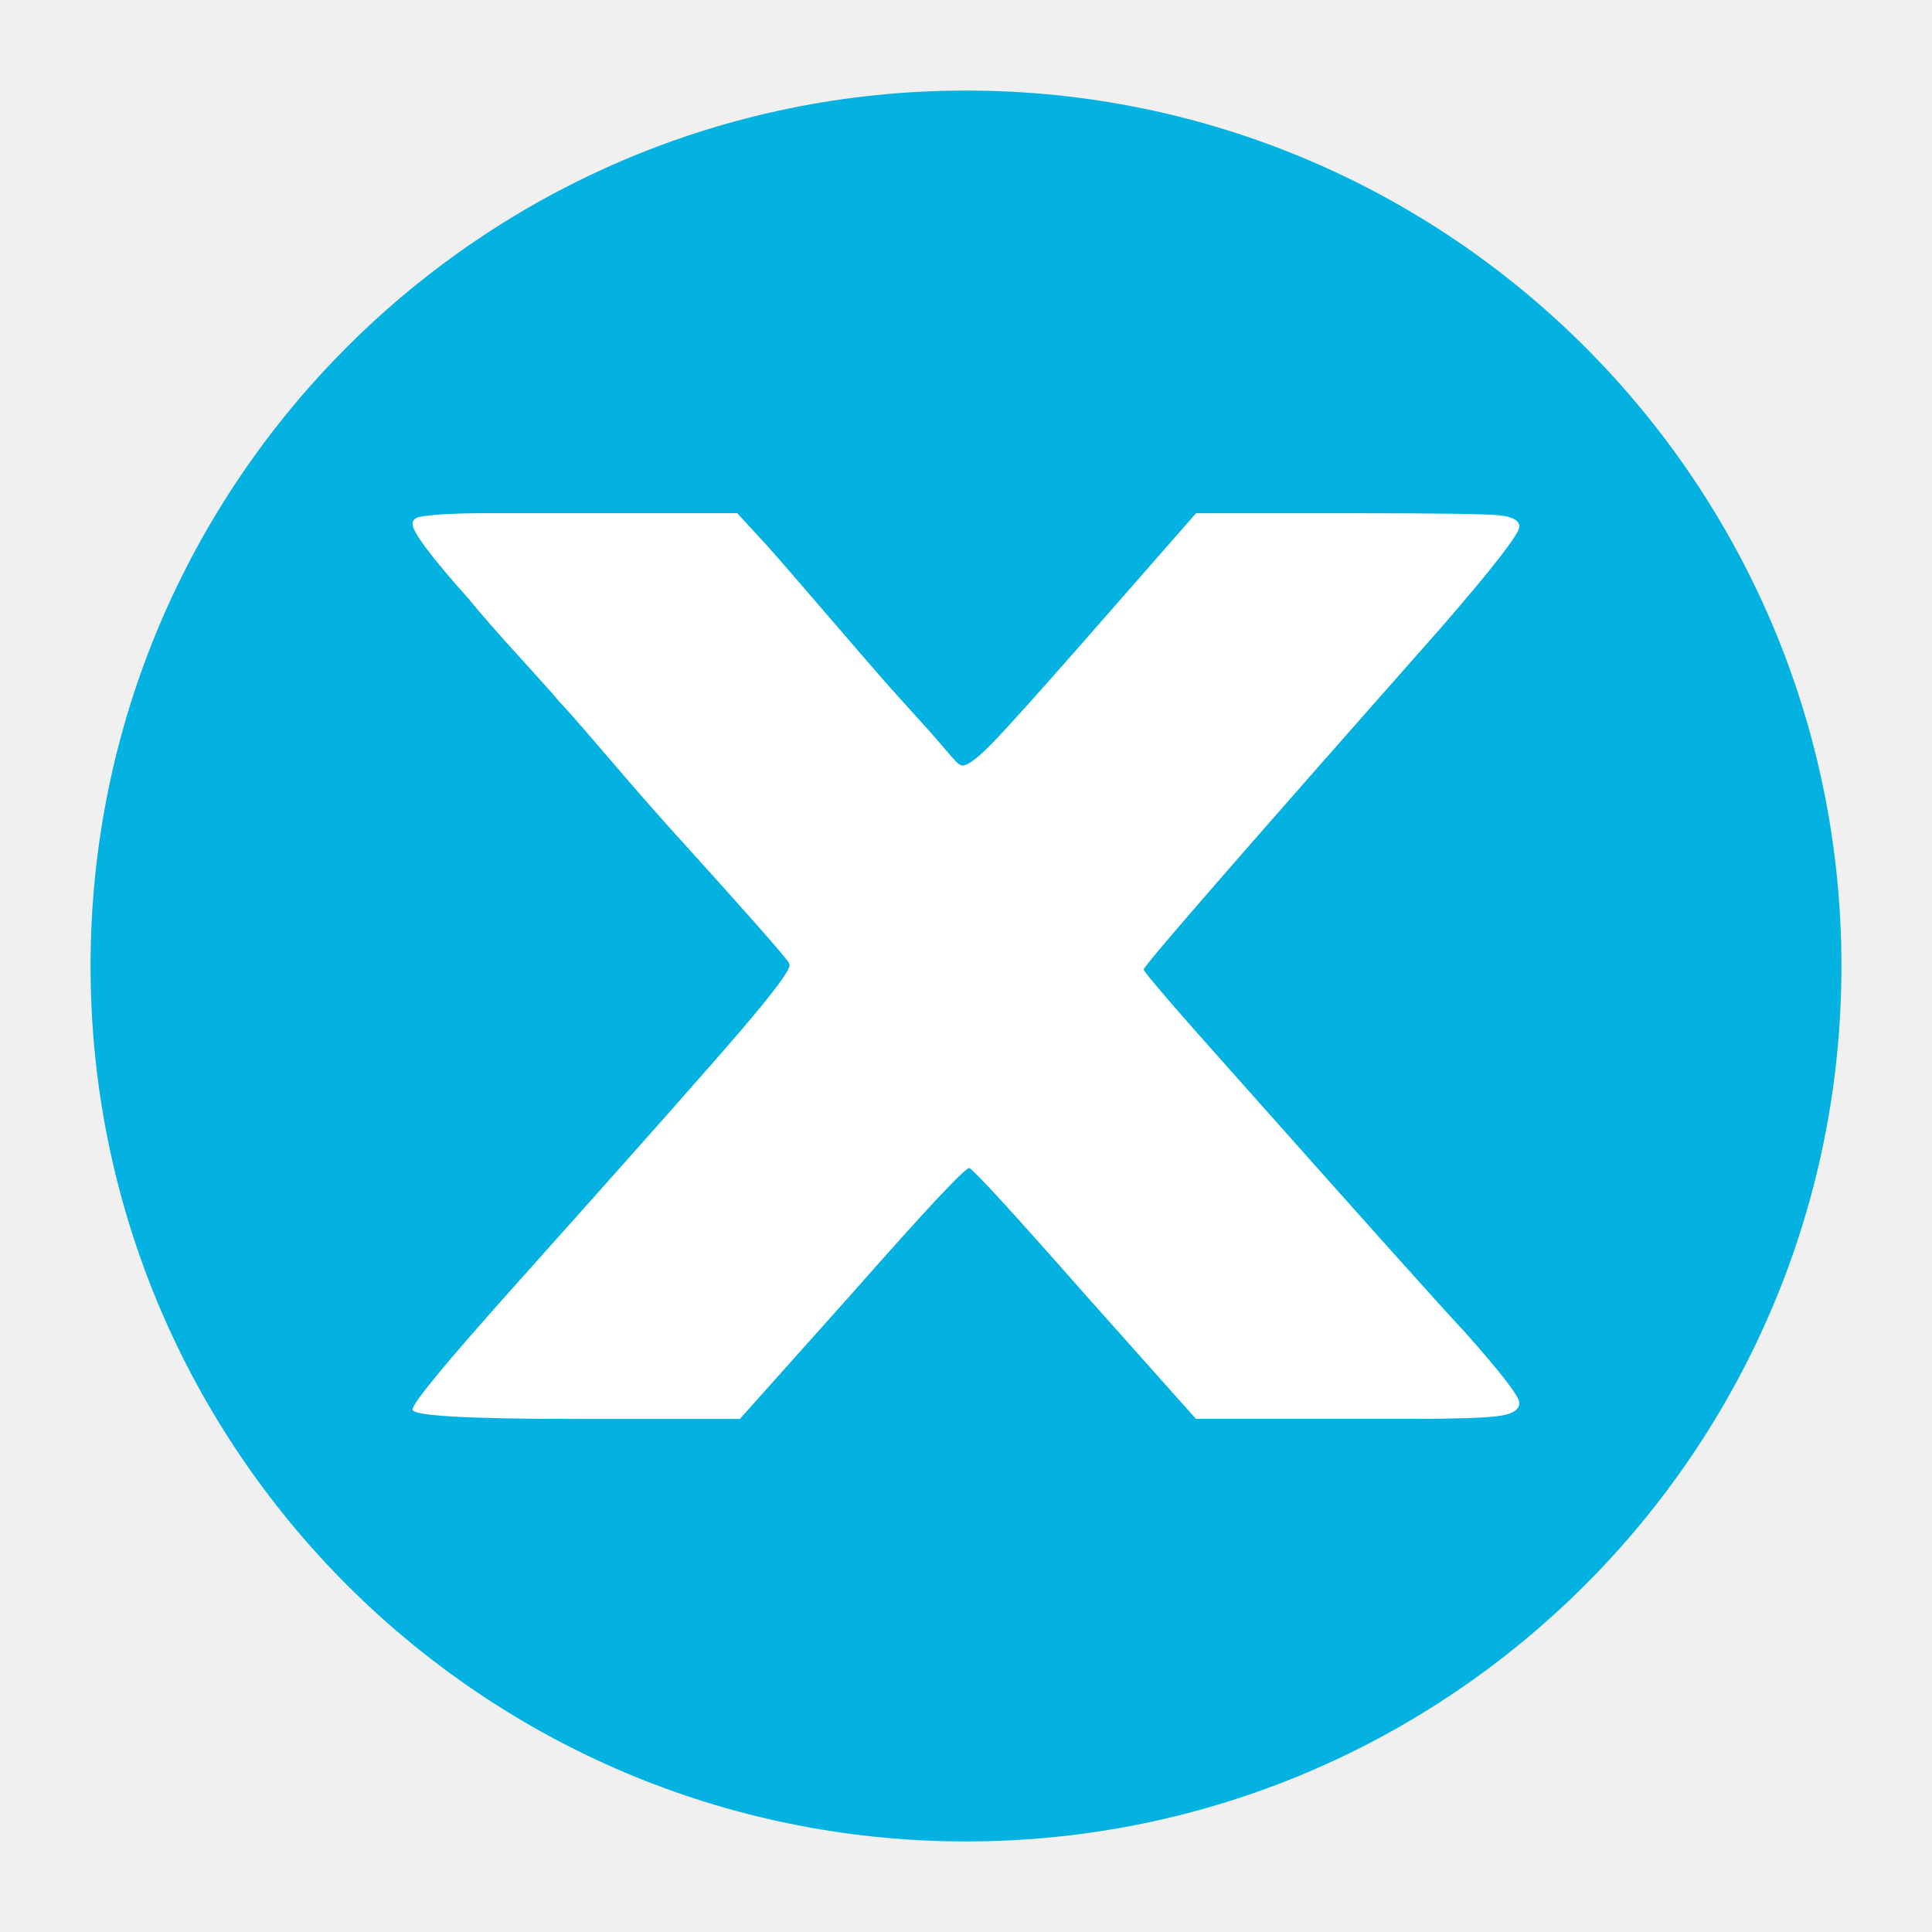
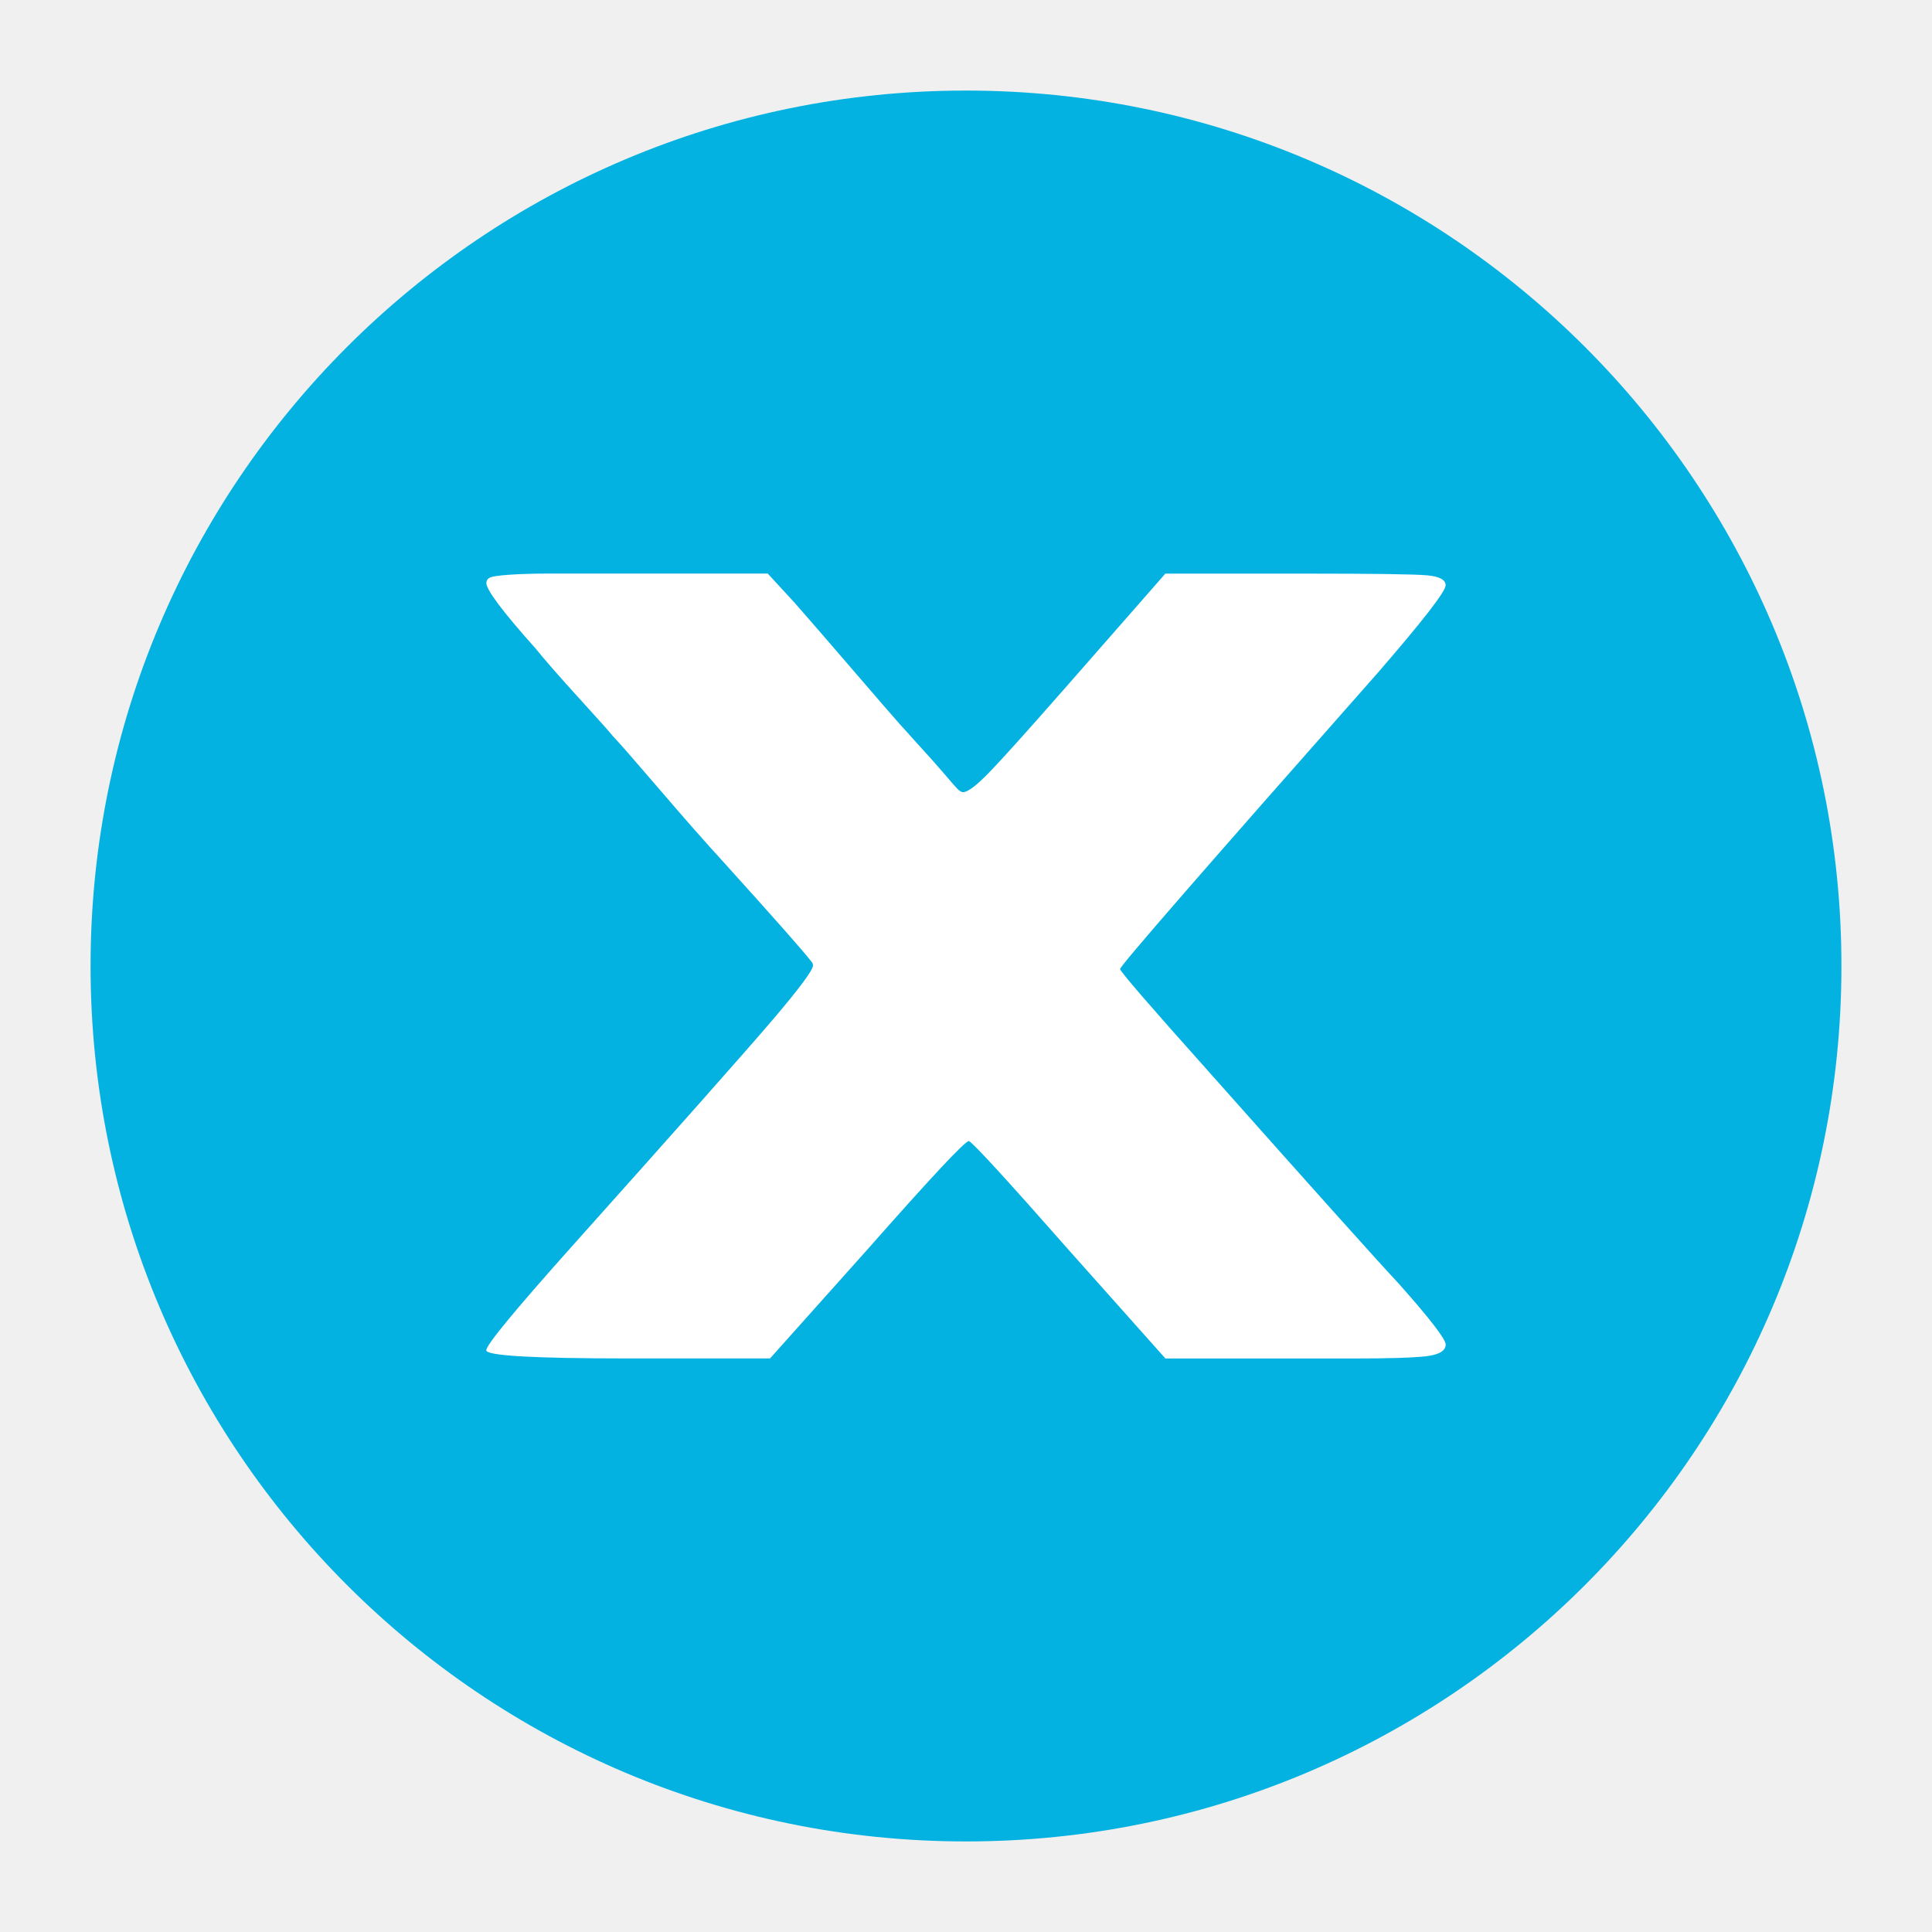
- <svg xmlns="http://www.w3.org/2000/svg" width="32" height="32" version="1.1" viewBox="0 0 32 32" xml:space="preserve">
-   <path d="m30.5 16c0 8.008-6.492 14.5-14.5 14.5-8.008 0-14.5-6.492-14.5-14.5 0-8.008 6.492-14.5 14.5-14.5 8.008 0 14.5 6.492 14.5 14.5z" fill="#04b2e1" />
-   <path d="m6.833 8.678q0-0.067 0.067-0.1 0.067-0.033 0.378-0.056 0.311-0.022 0.8-0.022h4.133l0.511 0.556q0.2 0.222 1.711 1.978 0.267 0.311 0.622 0.7 0.356 0.389 0.544 0.611 0.189 0.222 0.233 0.267 0.067 0.067 0.111 0.067 0.133 0 0.5-0.378 0.367-0.378 1.478-1.644l1.889-2.156h2.689q1.978 0 2.322 0.033 0.344 0.033 0.344 0.189 0 0.178-1.311 1.689-4.911 5.556-4.911 5.644 0 0.067 1.689 1.956 3.022 3.4 3.644 4.067 0.889 1 0.889 1.156 0 0.178-0.367 0.222-0.367 0.044-1.411 0.044h-3.578l-1.822-2.044q-1.8-2.044-1.933-2.111-0.111 0-1.933 2.067l-1.867 2.089h-2.711q-2.711 0-2.711-0.156 0-0.156 1.689-2.045 3.022-3.378 3.789-4.278 0.767-0.9 0.767-1.033 0-0.044-0.044-0.089-0.222-0.289-1.689-1.911-0.489-0.533-1.222-1.389-0.733-0.856-0.867-0.989-0.067-0.089-0.633-0.711-0.567-0.622-0.856-0.978-0.933-1.044-0.933-1.244z" fill="#fff" stroke-width=".022" />
+ <svg xmlns="http://www.w3.org/2000/svg" width="32" height="32" viewBox="0 0 32 32" fill="none" version="1.1" id="svg2" xml:space="preserve">
+   <defs id="defs2" />
+   <path d="M 30.5,16 C 30.5,24.008 24.008,30.5 16,30.5 7.992,30.5 1.5,24.008 1.5,16 1.5,7.992 7.992,1.5 16,1.5 24.008,1.5 30.5,7.992 30.5,16 Z" fill="white" id="path1" style="fill:#04b2e1;fill-opacity:1" />
+   <path fill="currentColor" d="m 8.056,9.654 q 0,-0.058 0.058,-0.087 0.058,-0.029 0.327,-0.048 0.27,-0.019 0.693,-0.019 h 1.252 2.33 l 0.443,0.481 q 0.173,0.193 1.483,1.714 0.231,0.27 0.539,0.607 0.308,0.337 0.472,0.53 0.164,0.193 0.202,0.231 0.058,0.058 0.096,0.058 0.116,0 0.433,-0.327 0.318,-0.327 1.281,-1.425 l 1.637,-1.868 h 2.33 q 1.714,0 2.013,0.029 0.299,0.029 0.299,0.164 0,0.154 -1.136,1.464 -4.256,4.815 -4.256,4.892 0,0.058 1.464,1.695 2.619,2.947 3.159,3.524 0.77,0.867 0.77,1.001 0,0.154 -0.318,0.193 -0.318,0.038 -1.223,0.038 h -0.79 -2.311 l -1.579,-1.772 q -1.56,-1.772 -1.676,-1.83 -0.096,0 -1.676,1.791 l -1.618,1.81 h -2.35 q -2.35,0 -2.35,-0.135 0,-0.135 1.464,-1.772 2.619,-2.927 3.284,-3.707 0.664,-0.78 0.664,-0.896 0,-0.038 -0.038,-0.077 -0.193,-0.25 -1.464,-1.656 -0.424,-0.462 -1.059,-1.204 -0.636,-0.741 -0.751,-0.857 -0.058,-0.077 -0.549,-0.616 -0.491,-0.539 -0.741,-0.847 -0.809,-0.905 -0.809,-1.079 z" id="path1-7" style="fill:#ffffff;fill-opacity:1;stroke-width:0.019" />
</svg>
